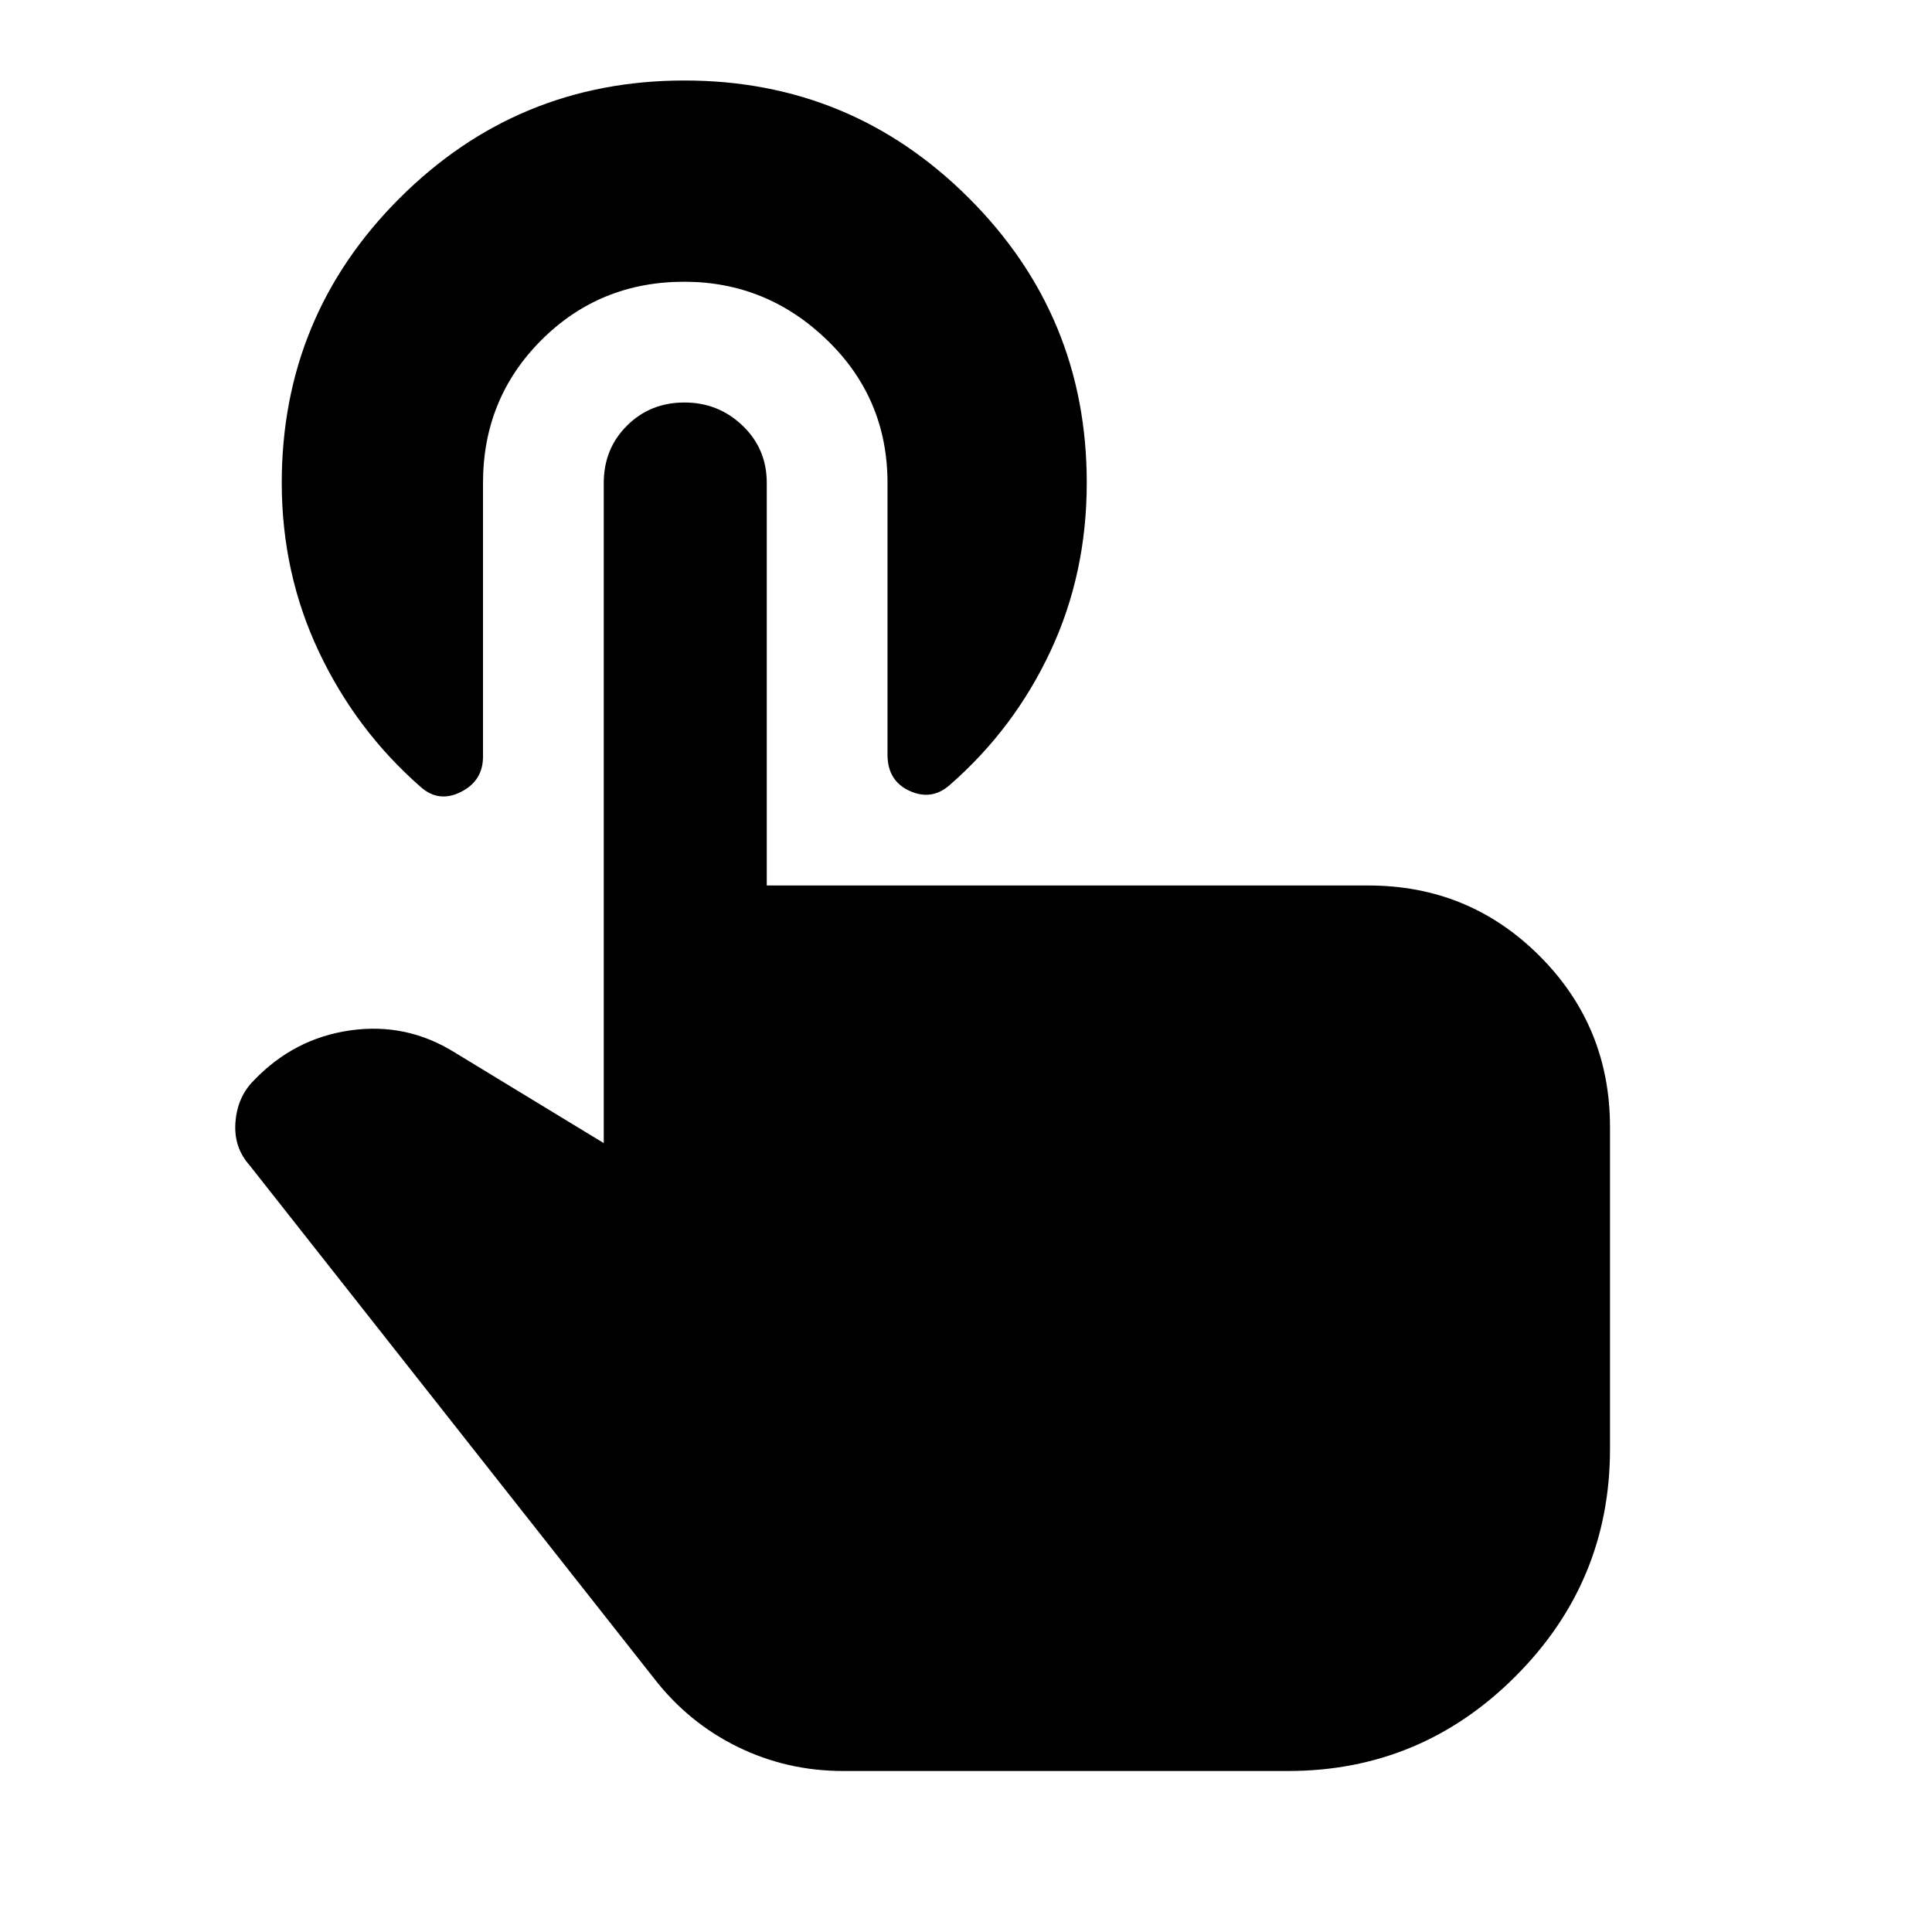
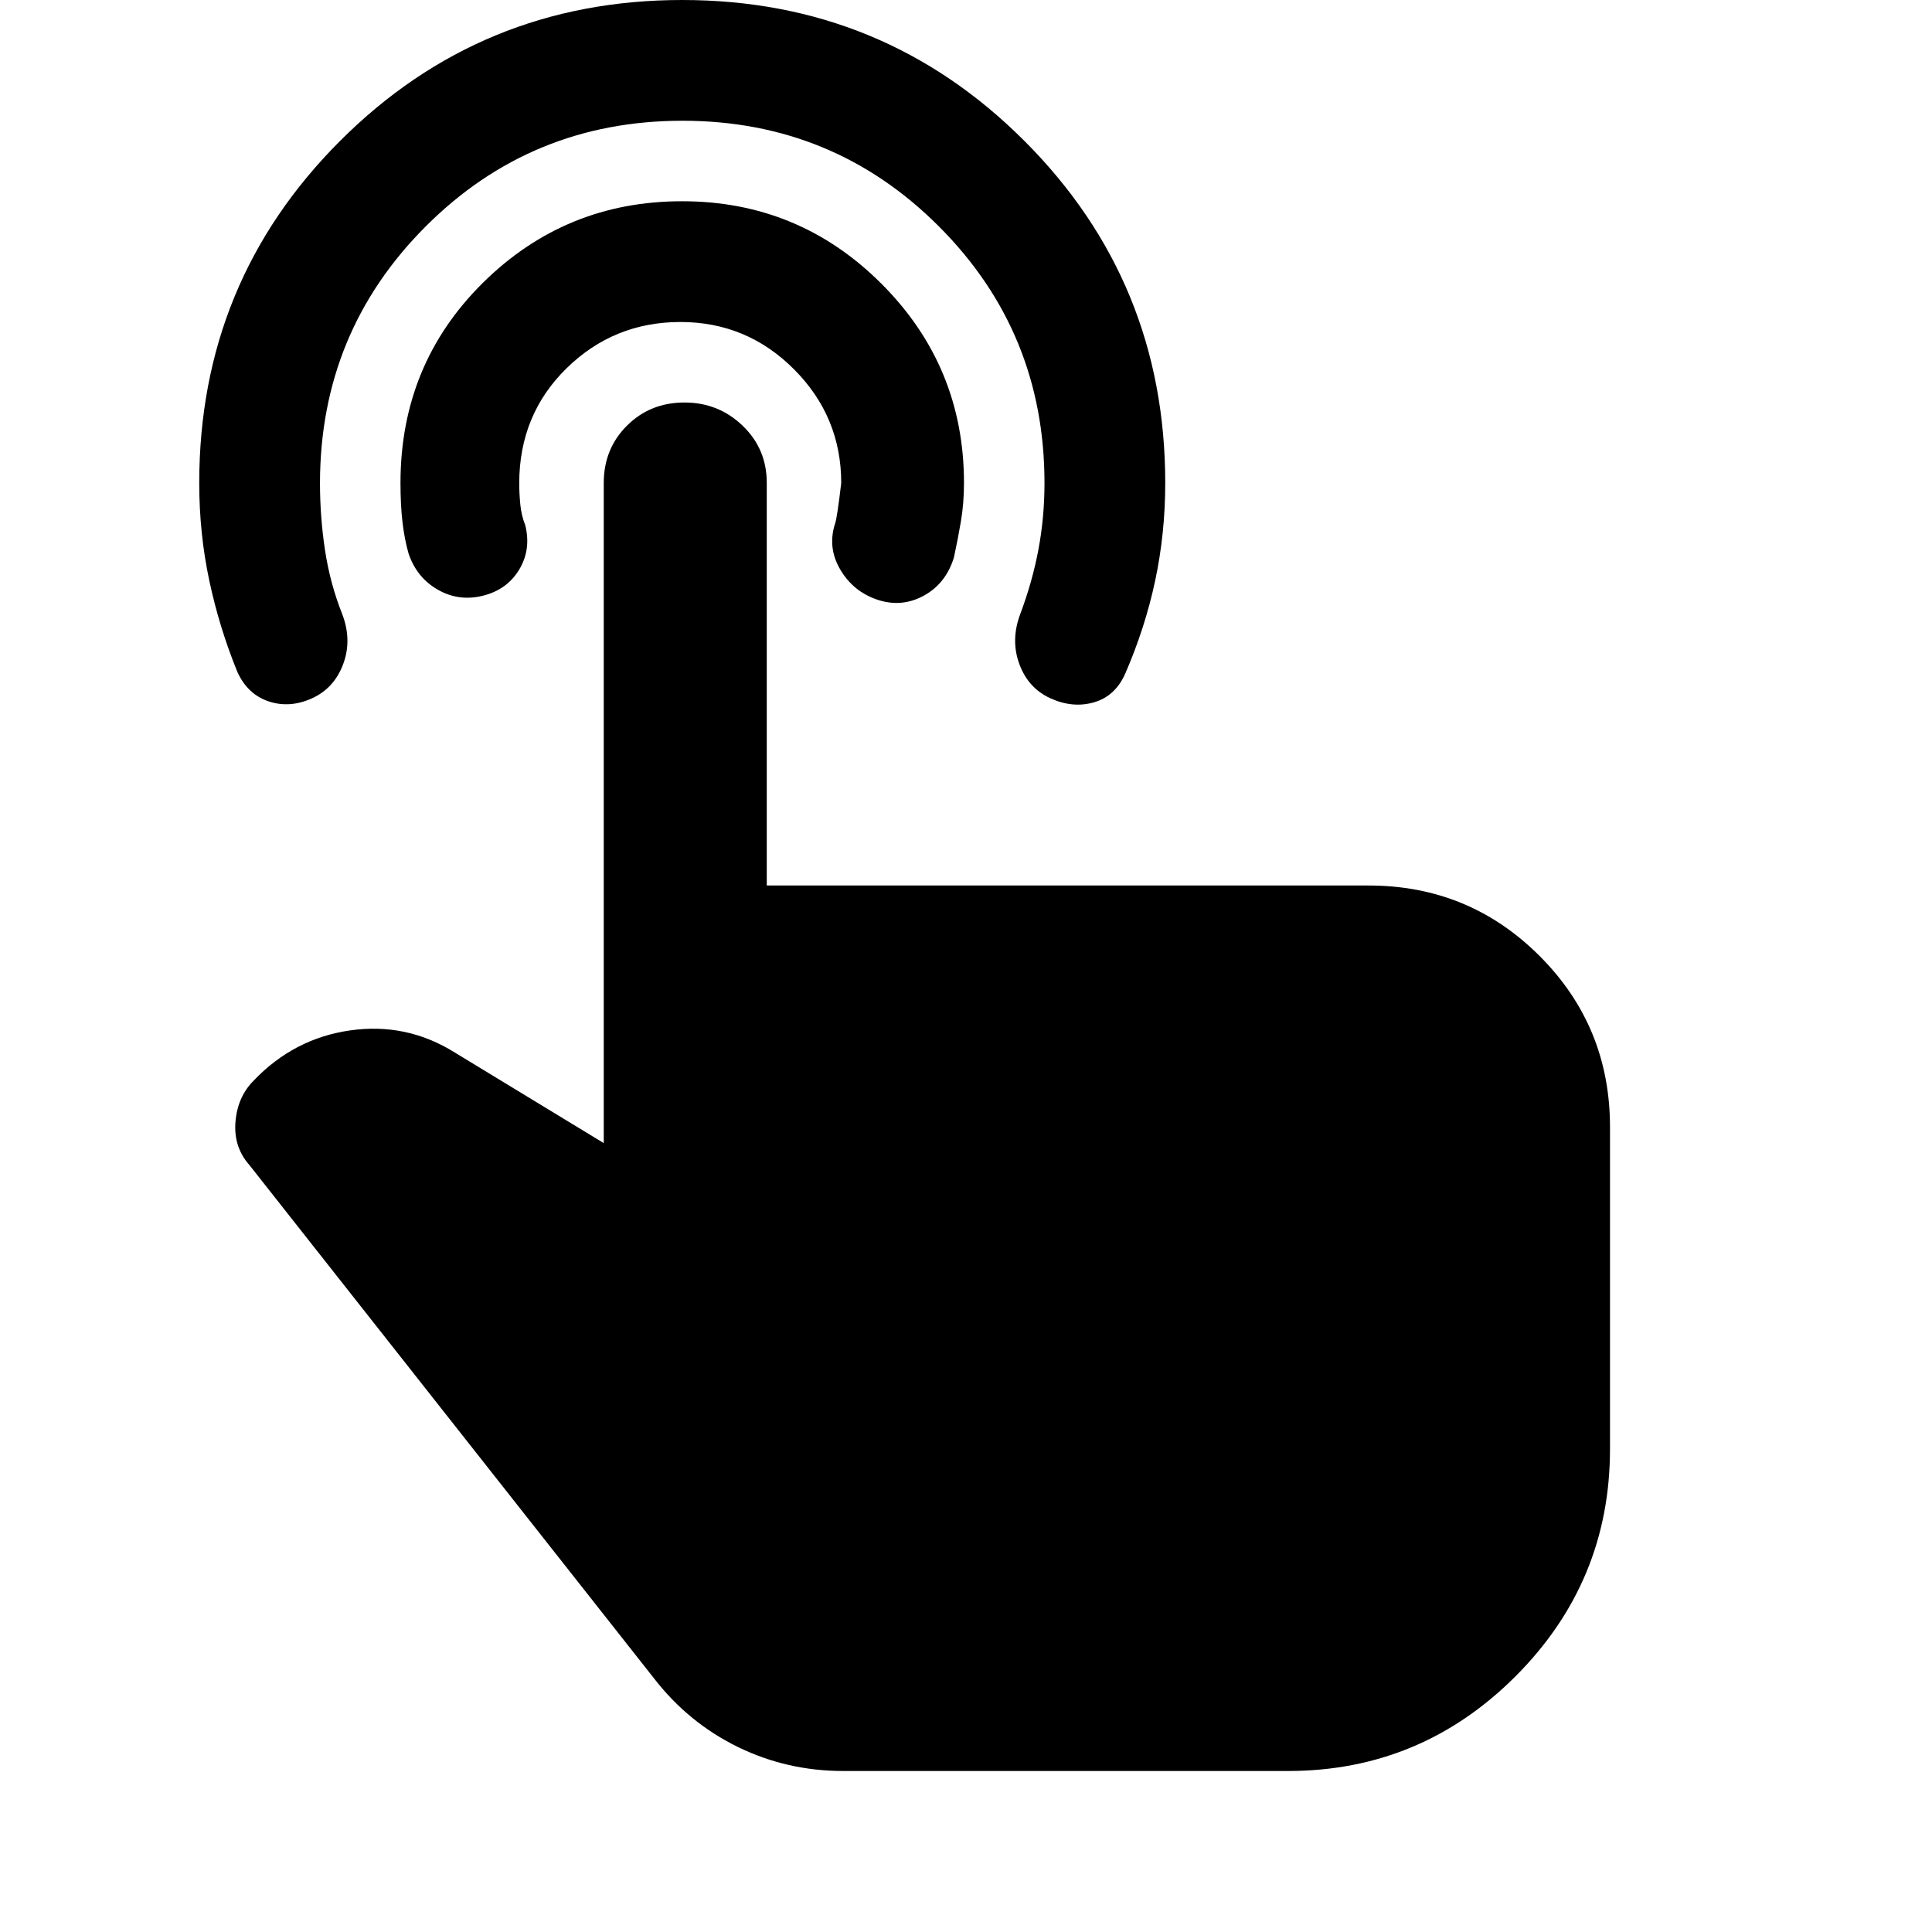
<svg xmlns="http://www.w3.org/2000/svg" viewBox="0 0 24 24" width="24" height="24">
-   <path fill="currentColor" d="M10.475 22q-.7 0-1.312-.3t-1.038-.85L3.1 14.475q-.2-.225-.175-.537t.225-.513q.5-.525 1.2-.625t1.3.275L7.5 14.2V6q0-.425.288-.712T8.5 5t.725.288t.3.712v5H17q1.25 0 2.125.875T20 14v4q0 1.65-1.175 2.825T16 22zM8.5 3.5q-1.05 0-1.775.725T6 6v3.4q0 .3-.275.438t-.5-.063q-.8-.7-1.262-1.675T3.5 6q0-2.075 1.463-3.537T8.5 1t3.538 1.463T13.5 6q0 1.125-.45 2.088T11.8 9.75q-.225.2-.5.075t-.275-.45V6q0-1.05-.75-1.775T8.5 3.5" />
+   <path fill="currentColor" d="M8.475 0q2.5 0 4.25 1.75T14.475 6q0 .625-.125 1.213t-.375 1.162q-.125.275-.387.35t-.538-.05t-.387-.425t.012-.625q.15-.4.225-.8T12.975 6q0-1.875-1.312-3.188T8.475 1.5T5.288 2.813T3.975 6q0 .425.063.838t.212.787q.125.325.013.625t-.388.425t-.537.038t-.388-.363q-.225-.55-.35-1.137T2.475 6q0-2.5 1.75-4.25T8.475 0m0 2.5q1.45 0 2.475 1.025T11.975 6q0 .25-.038.475t-.087.45q-.1.325-.375.475t-.575.05t-.462-.375t-.063-.575q.025-.075.075-.5q0-.825-.587-1.413T8.45 4t-1.412.575T6.45 6q0 .125.013.263t.062.262q.075.3-.075.55T6 7.4t-.562-.075t-.363-.45Q5.025 6.7 5 6.488T4.975 6q0-1.475 1.025-2.488T8.475 2.5m2 19.5q-.7 0-1.312-.3t-1.038-.85L3.1 14.475q-.2-.225-.175-.537t.225-.513q.5-.525 1.2-.625t1.3.275L7.5 14.2V6q0-.425.288-.712T8.5 5t.725.288t.3.712v5H17q1.25 0 2.125.875T20 14v4q0 1.65-1.175 2.825T16 22z" />
</svg>
